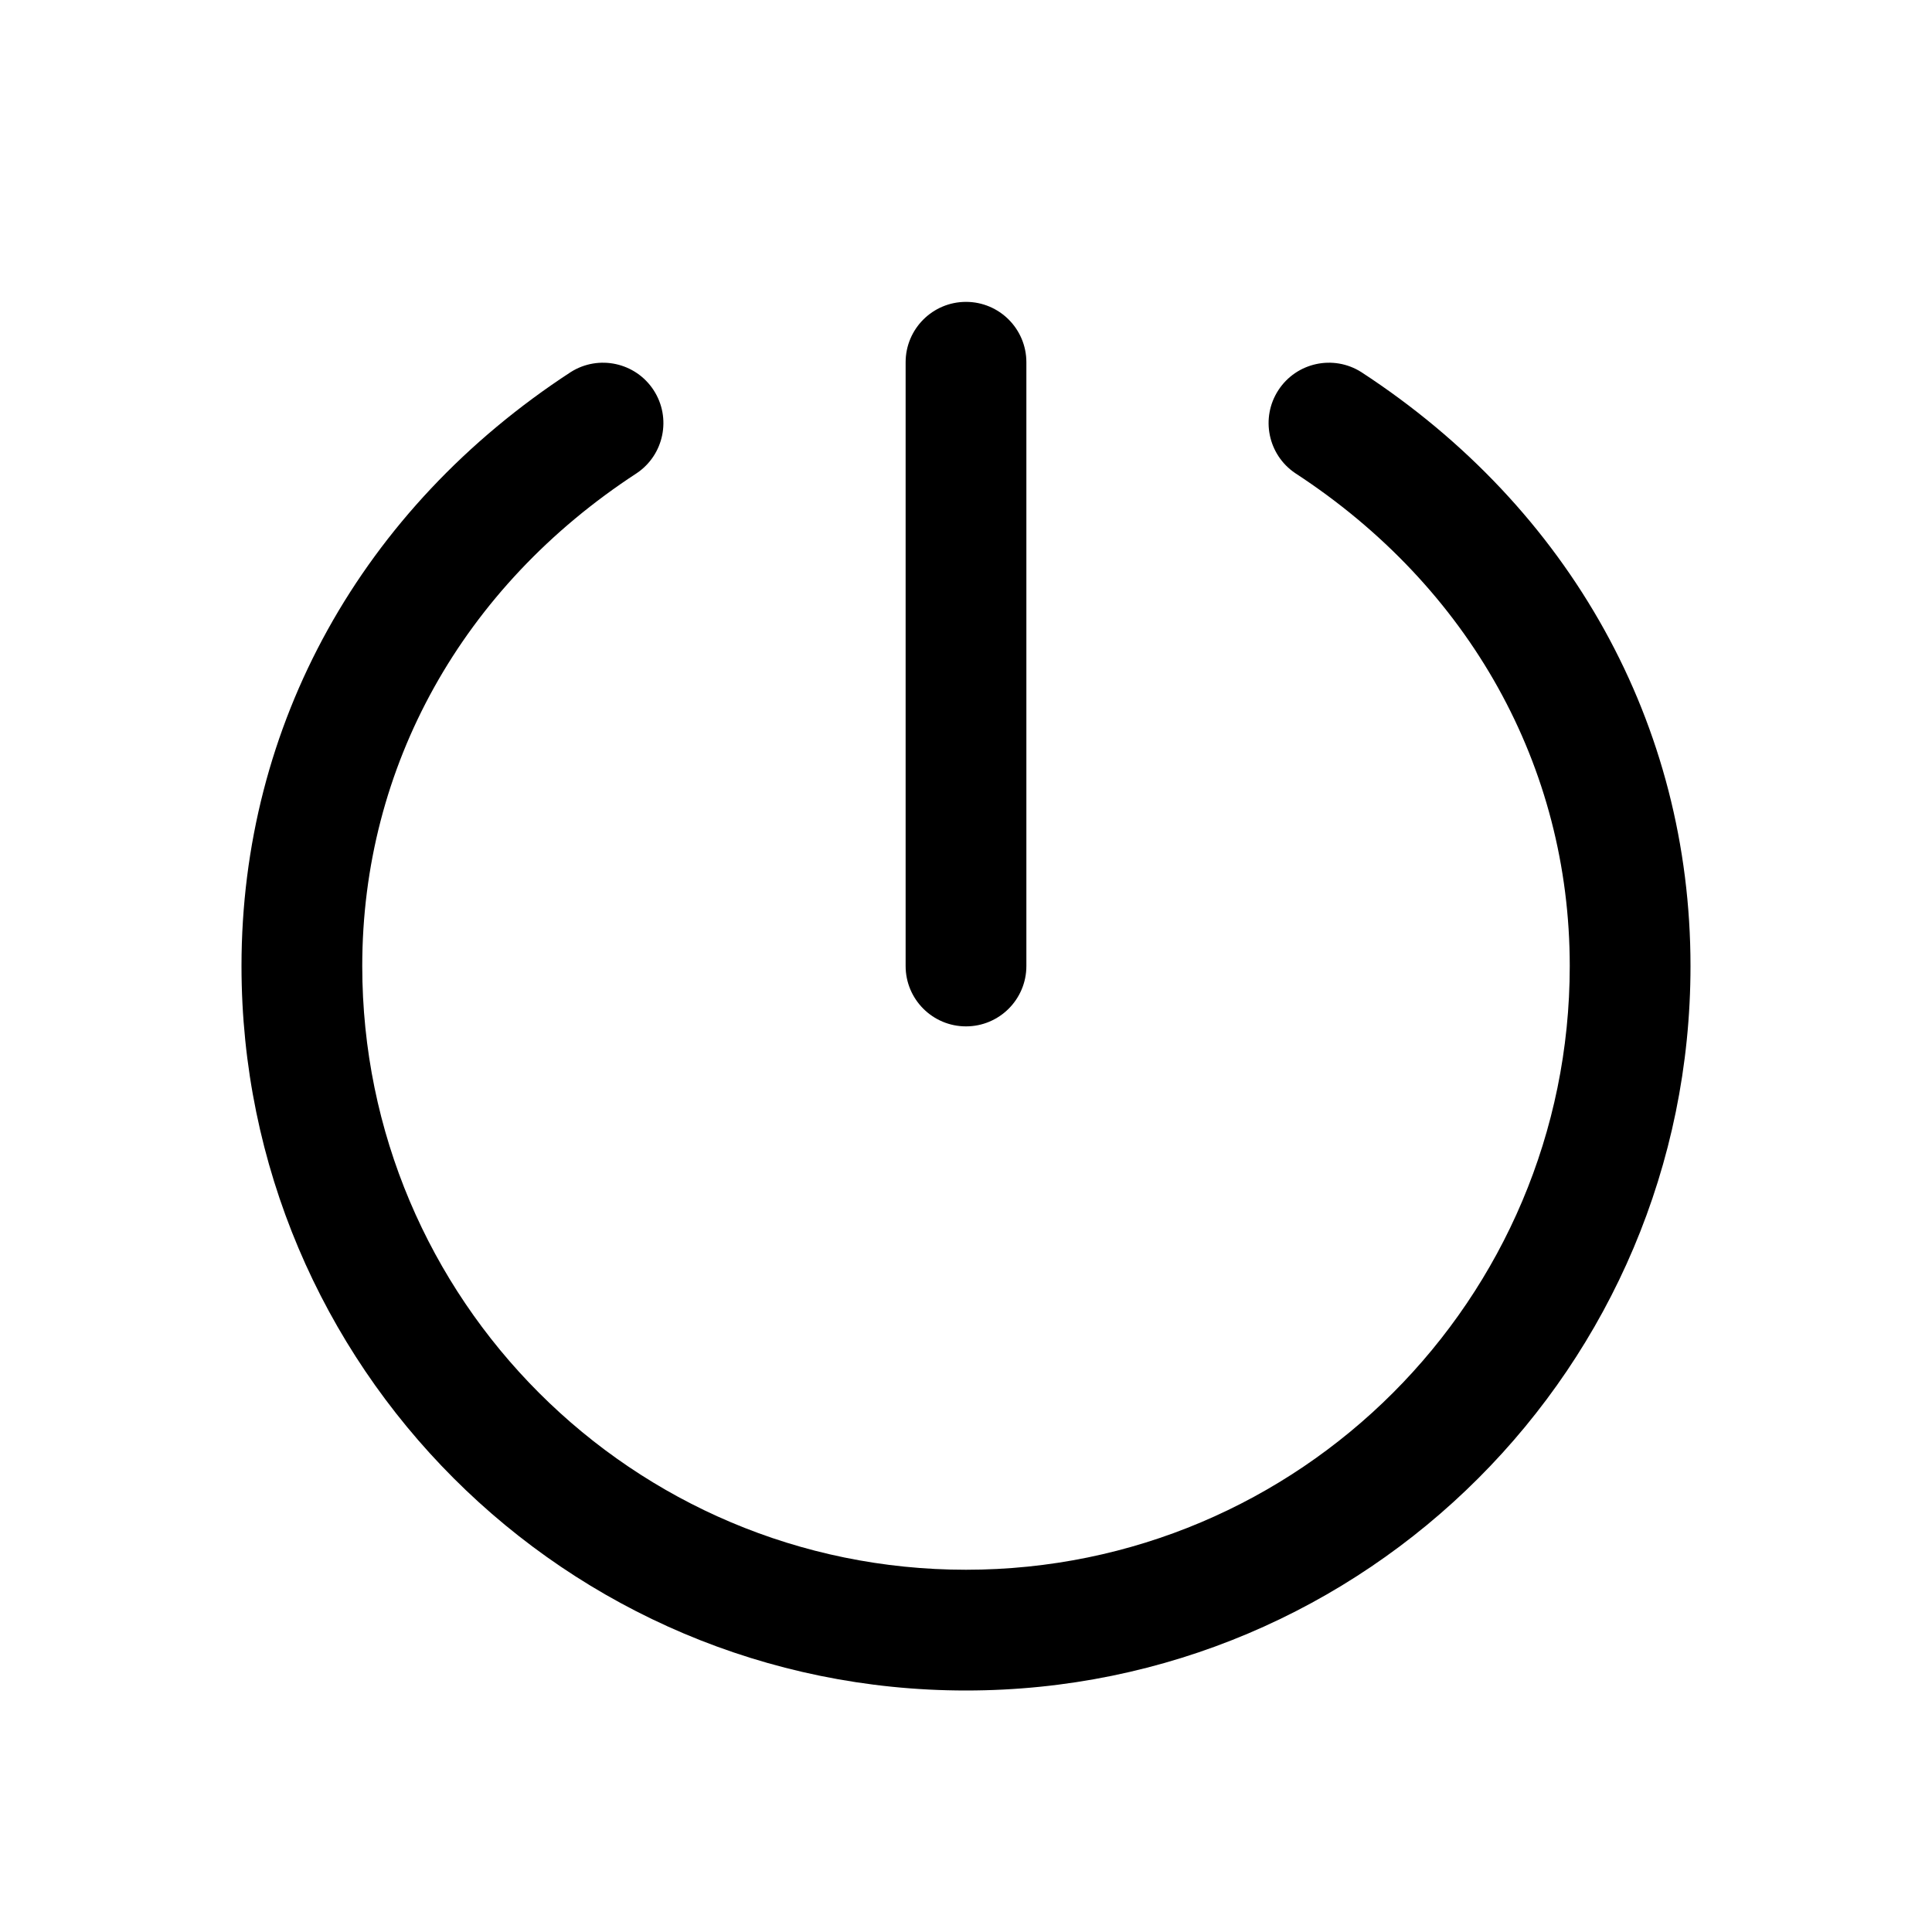
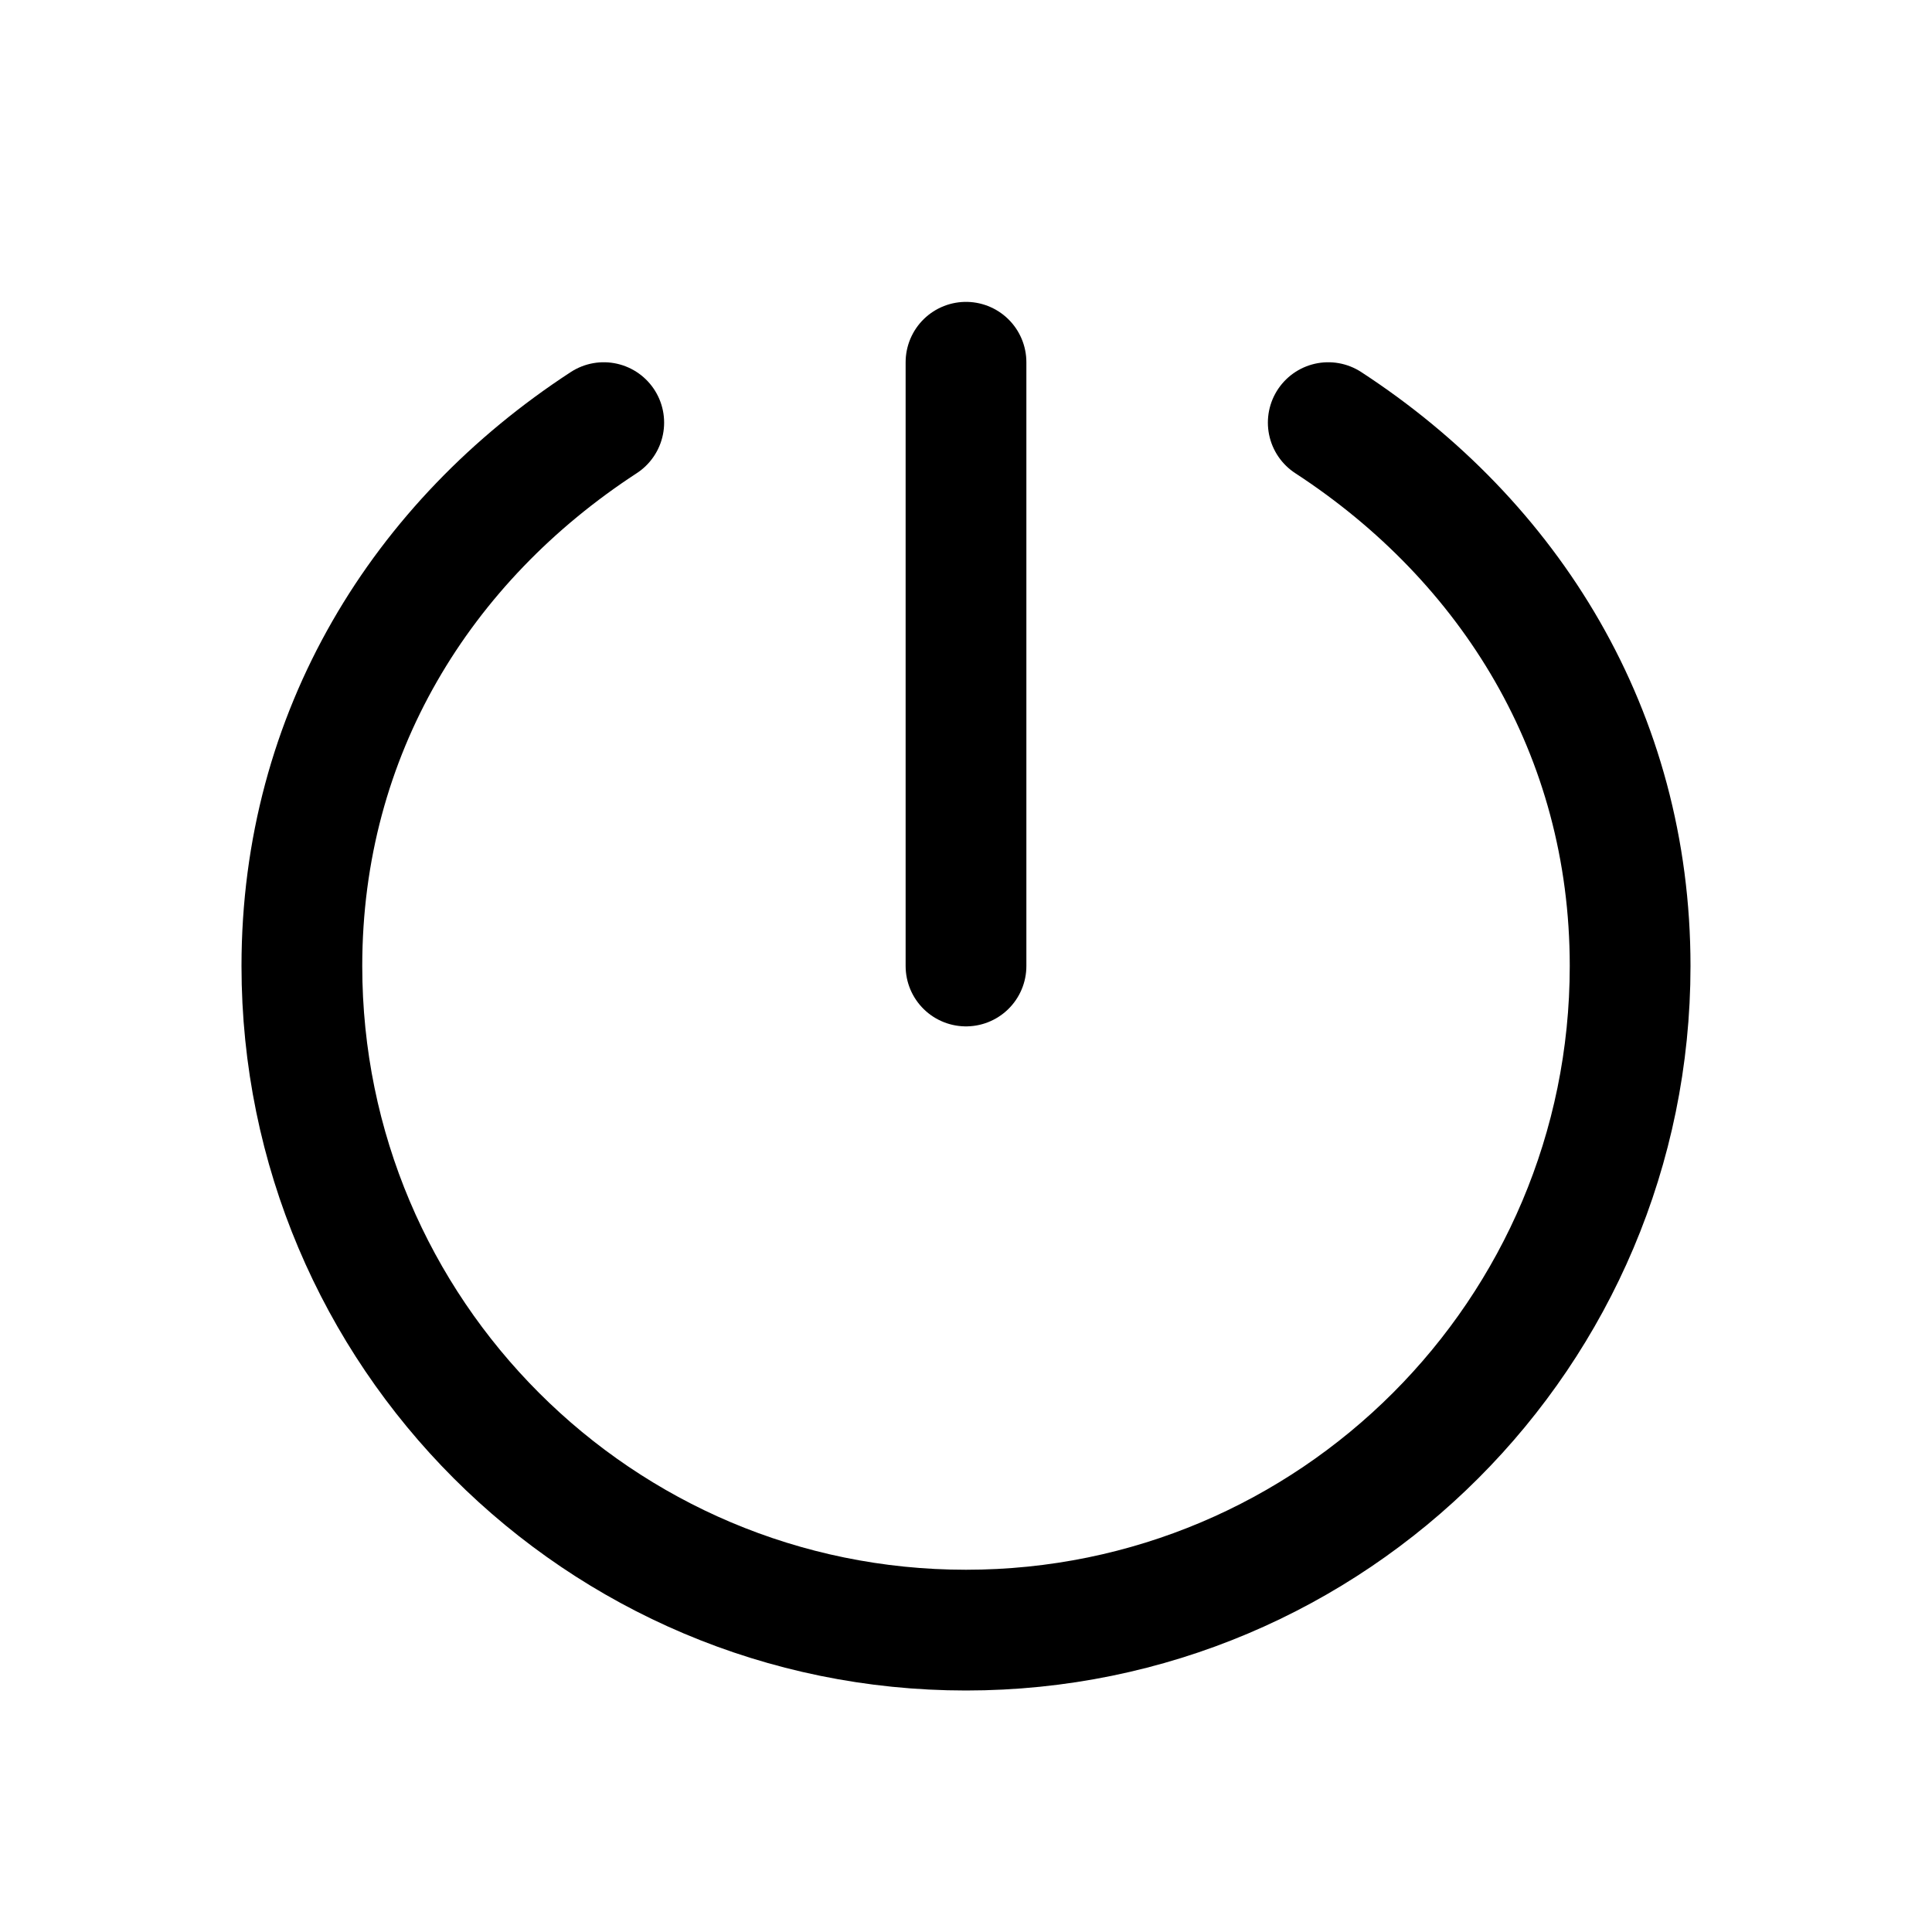
- <svg xmlns="http://www.w3.org/2000/svg" viewBox="0 0 256 256" fill="currentColor">
-   <path d="M120,128V48a8,8,0,0,1,16,0v80a8,8,0,0,1-16,0Zm60.37-78.7a8,8,0,0,0-8.74,13.4C194.74,77.77,208,101.57,208,128a80,80,0,0,1-160,0c0-26.43,13.26-50.23,36.37-65.3a8,8,0,0,0-8.74-13.4C47.9,67.38,32,96.06,32,128a96,96,0,0,0,192,0C224,96.06,208.1,67.38,180.37,49.3Z" />
+ <svg xmlns="http://www.w3.org/2000/svg" viewBox="0 0 256 256">
+   <rect width="256" height="256" fill="none" />
+   <line x1="128" y1="48" x2="128" y2="128" fill="none" stroke="currentColor" stroke-linecap="round" stroke-linejoin="round" stroke-width="16" />
+   <path d="M176,56c24.08,15.7,40,41.11,40,72a88,88,0,0,1-176,0c0-30.89,15.92-56.3,40-72" fill="none" stroke="currentColor" stroke-linecap="round" stroke-linejoin="round" stroke-width="16" />
</svg>
